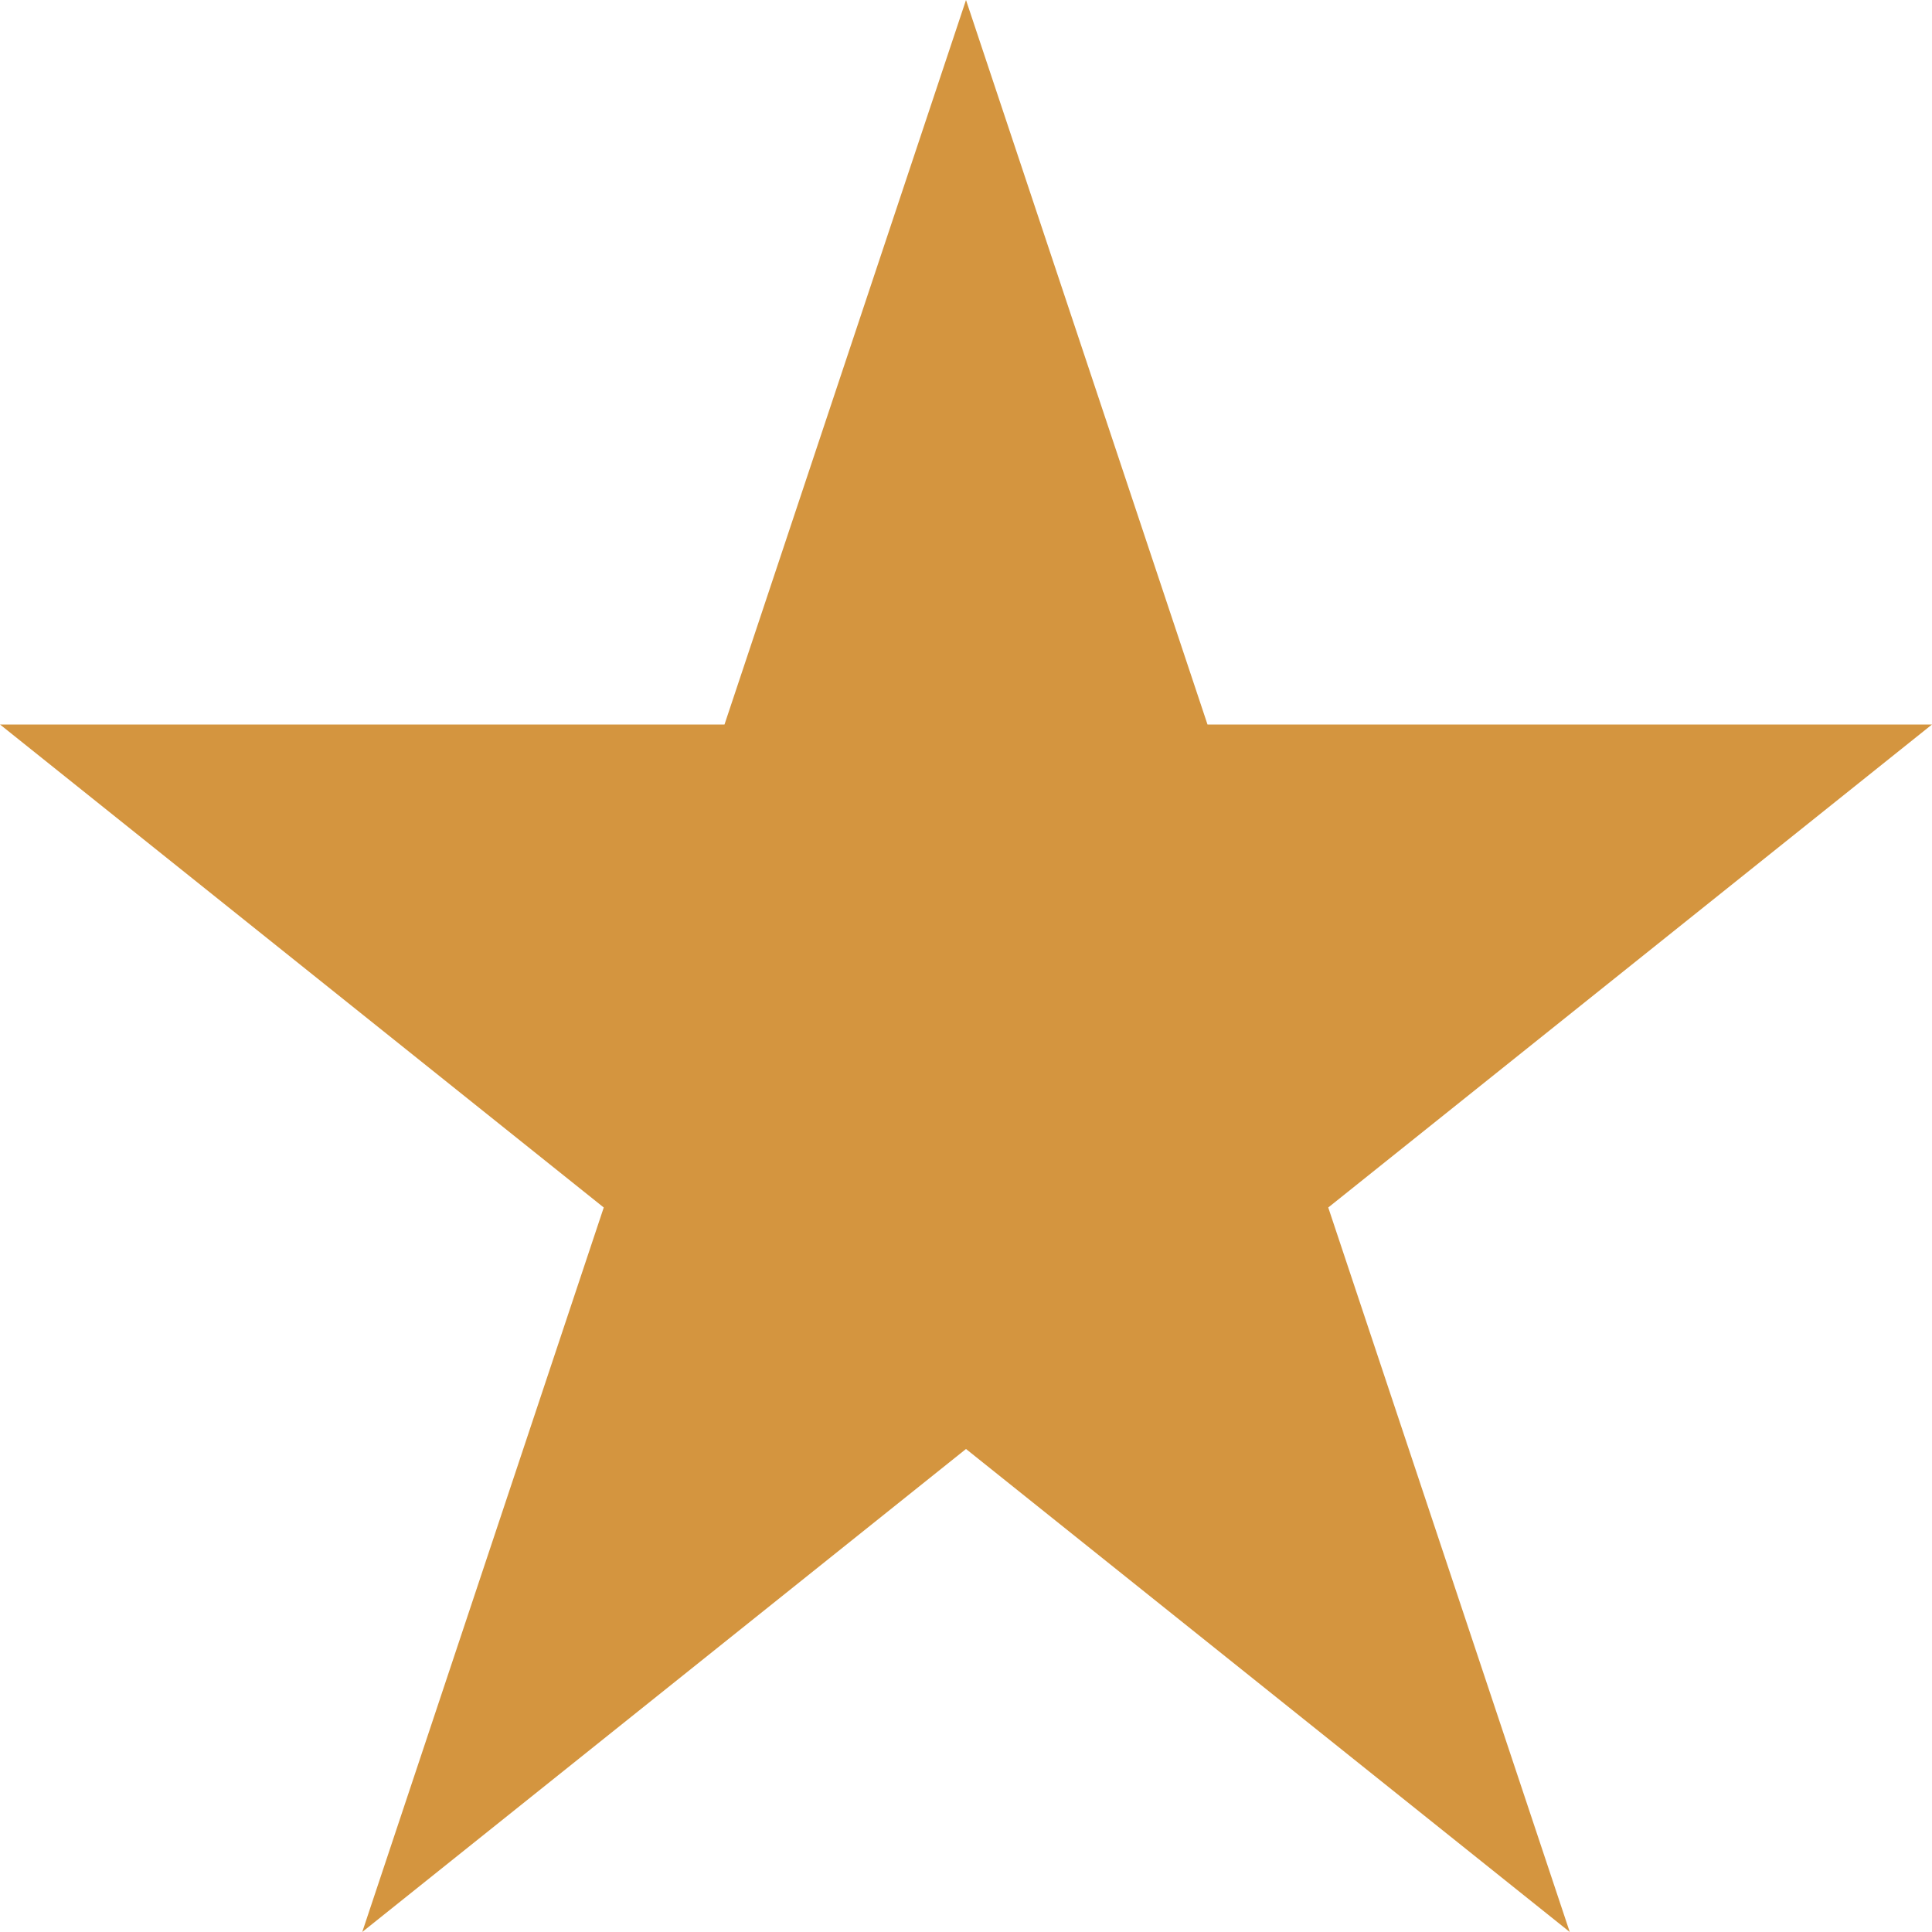
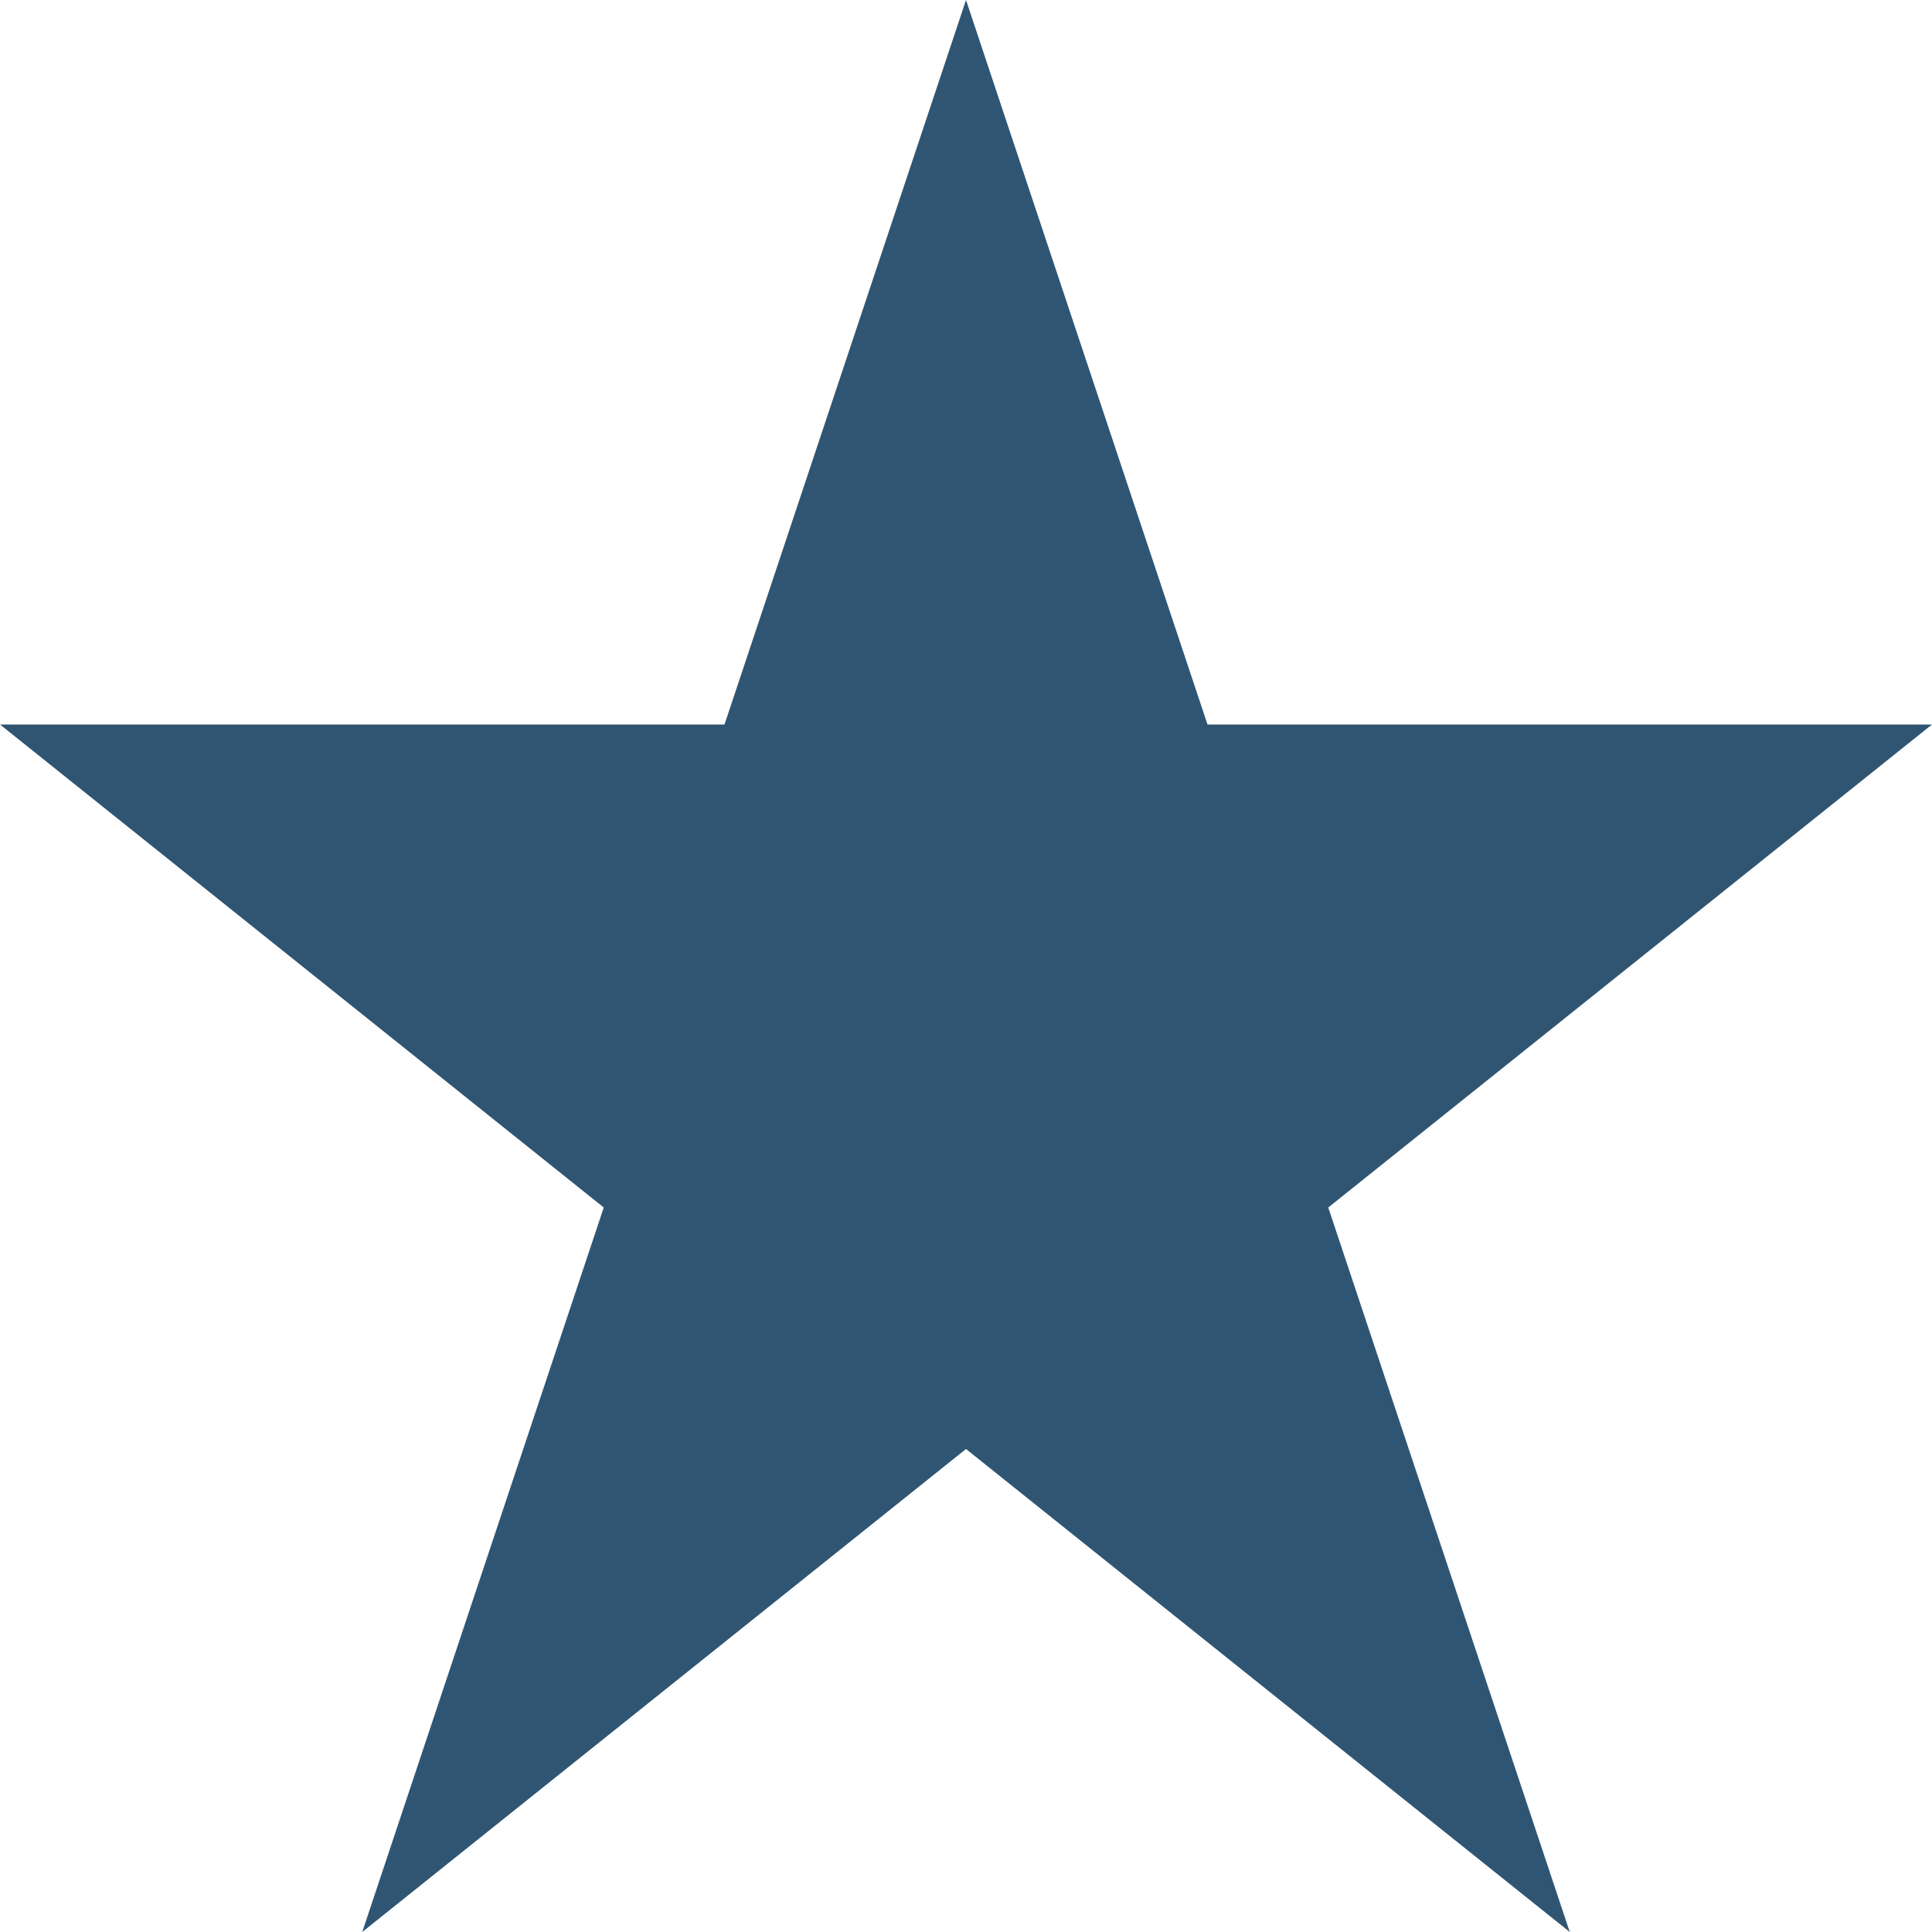
- <svg xmlns="http://www.w3.org/2000/svg" id="Layer_1" data-name="Layer 1" width="64" height="64" viewBox="0 0 64 64">
+ <svg xmlns="http://www.w3.org/2000/svg" id="Layer_1" data-name="Layer 1" width="0.89in" height="0.89in" viewBox="0 0 64 64">
  <defs>
-     <style>.cls-1{fill:#d4953f;}</style>
+     <style>.cls-1{fill:#2f5572;}</style>
  </defs>
-   <path class="cls-1" d="M32,0L24,24H0L20,40,12,64,32,48,52,64,44,40,64,24H40Z" />
+   <path class="cls-1" d="M32,0,24,24H0L20,40,12,64,32,48,52,64,44,40,64,24H40Z" />
</svg>
